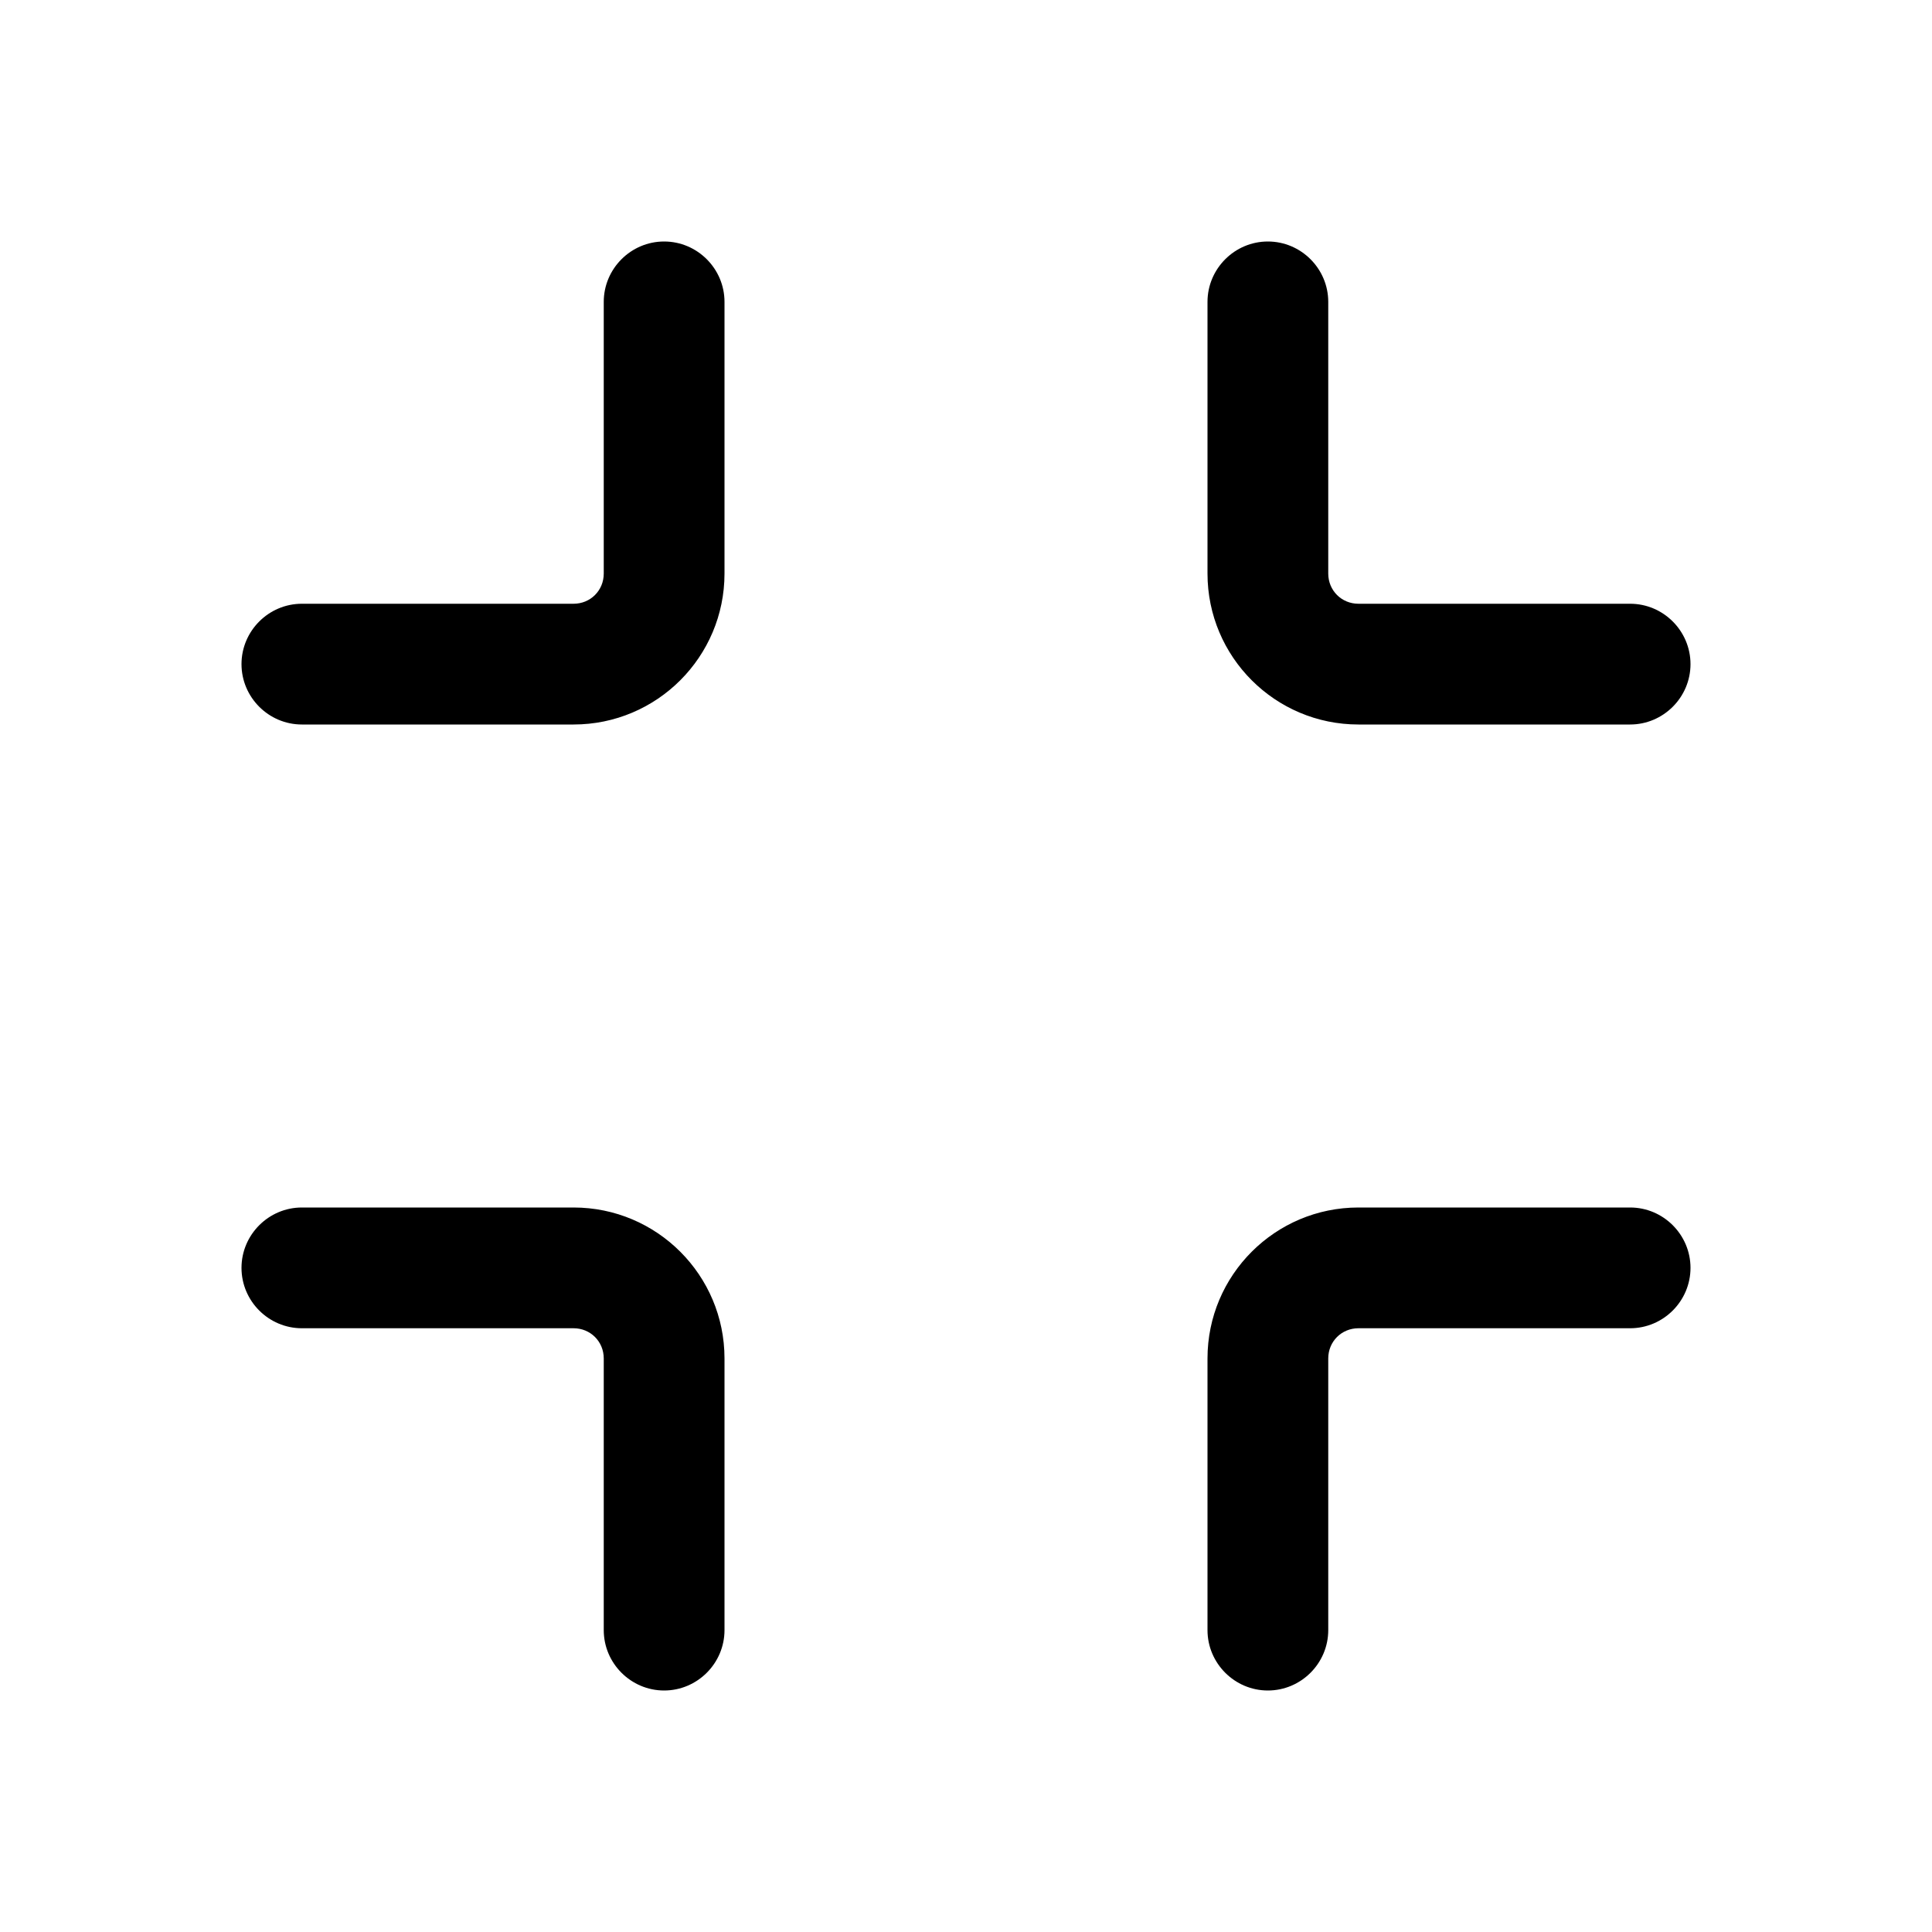
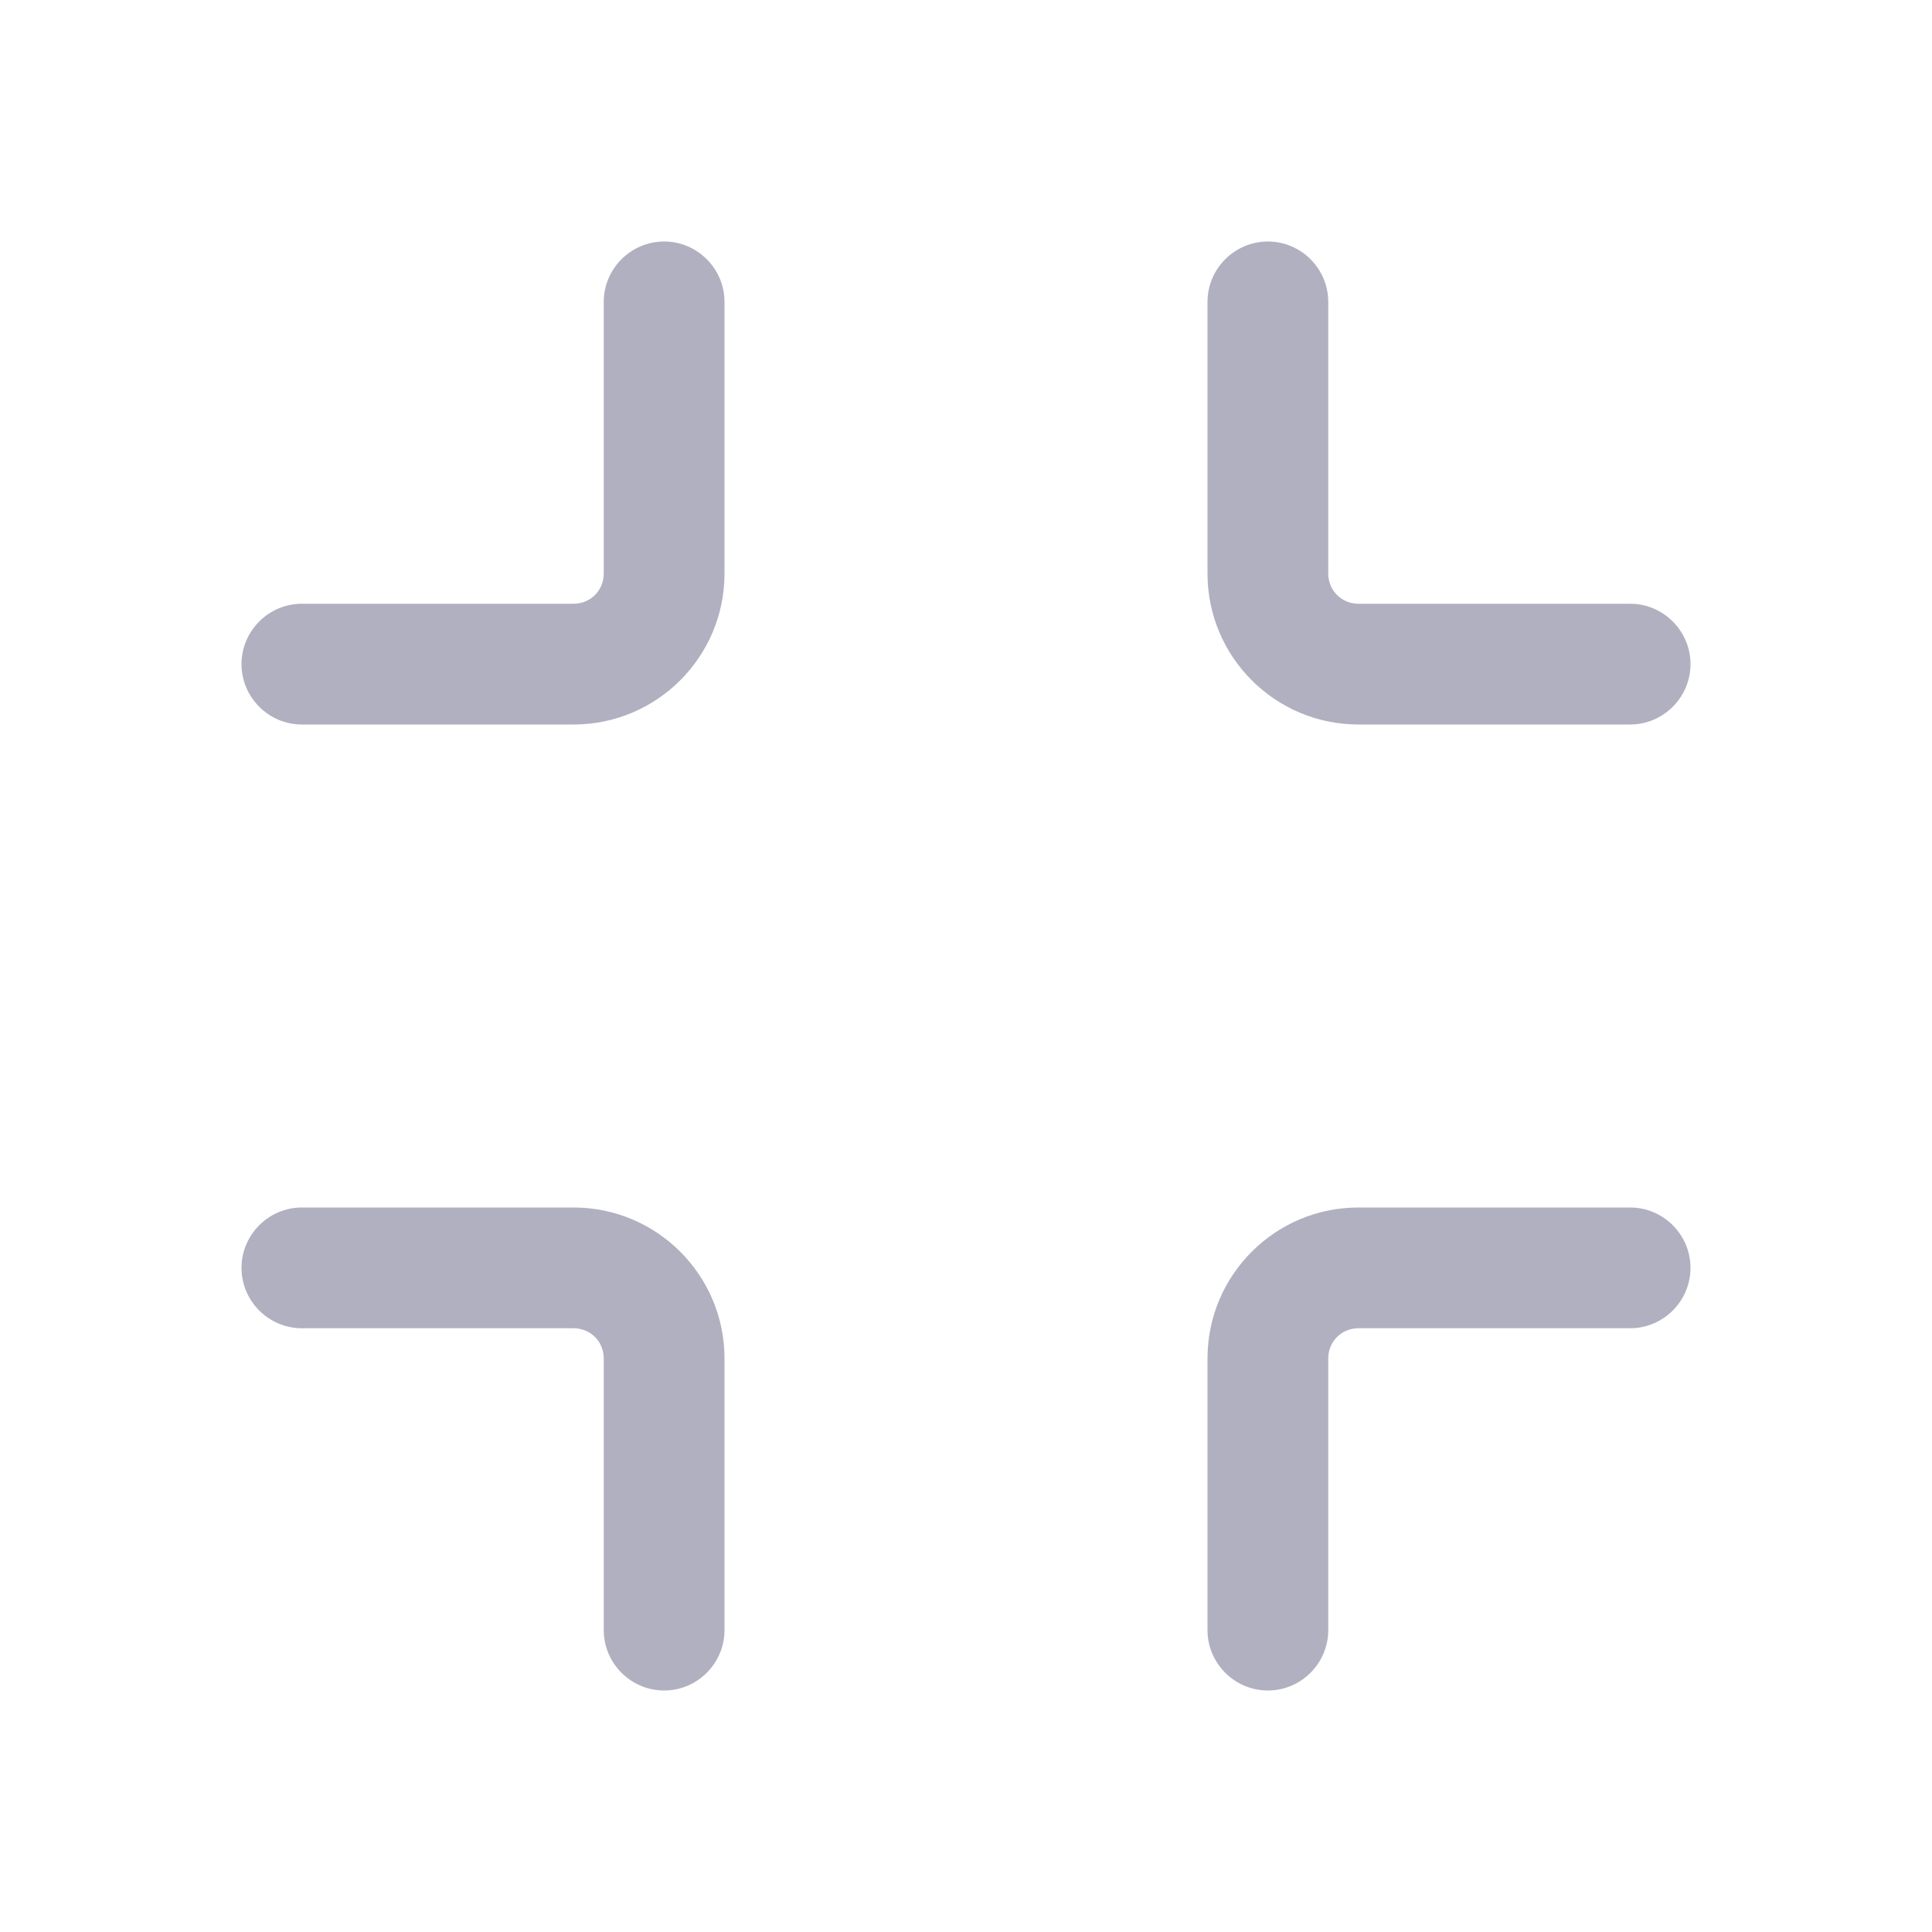
<svg xmlns="http://www.w3.org/2000/svg" id="Minimize" viewBox="0 0 32 32" height="20px" width="20px">
-   <path d="M11,4c-.55,0-1,.45-1,1v4.5c0,.28-.22.5-.5.5h-4.5c-.55,0-1,.45-1,1s.45,1,1,1h4.5c1.38,0,2.5-1.12,2.5-2.5v-4.5c0-.55-.45-1-1-1Z" />
-   <path d="M22.5,12h4.5c.55,0,1-.45,1-1s-.45-1-1-1h-4.5c-.28,0-.5-.22-.5-.5v-4.5c0-.55-.45-1-1-1s-1,.45-1,1v4.5c0,1.38,1.12,2.5,2.5,2.5Z" />
-   <path d="M9.5,20h-4.5c-.55,0-1,.45-1,1s.45,1,1,1h4.5c.28,0,.5.22.5.5v4.5c0,.55.45,1,1,1s1-.45,1-1v-4.5c0-1.38-1.12-2.5-2.5-2.5Z" />
-   <path d="M27,20h-4.5c-1.38,0-2.5,1.12-2.5,2.5v4.5c0,.55.45,1,1,1s1-.45,1-1v-4.5c0-.28.22-.5.5-.5h4.5c.55,0,1-.45,1-1s-.45-1-1-1Z" />
+   <path d="M11,4c-.55,0-1,.45-1,1v4.5c0,.28-.22.5-.5.5h-4.5c-.55,0-1,.45-1,1s.45,1,1,1h4.5c1.38,0,2.5-1.12,2.5-2.5v-4.5c0-.55-.45-1-1-1Z" fill="#b0b0c0" />
+   <path d="M22.5,12h4.5c.55,0,1-.45,1-1s-.45-1-1-1h-4.5c-.28,0-.5-.22-.5-.5v-4.5c0-.55-.45-1-1-1s-1,.45-1,1v4.5c0,1.38,1.12,2.5,2.5,2.5Z" fill="#b0b0c0" />
+   <path d="M9.5,20h-4.5c-.55,0-1,.45-1,1s.45,1,1,1h4.5c.28,0,.5.22.5.5v4.5c0,.55.45,1,1,1s1-.45,1-1v-4.5c0-1.38-1.12-2.5-2.5-2.5Z" fill="#b0b0c0" />
+   <path d="M27,20h-4.5c-1.38,0-2.5,1.12-2.5,2.5v4.5c0,.55.45,1,1,1s1-.45,1-1v-4.5c0-.28.22-.5.5-.5h4.5c.55,0,1-.45,1-1s-.45-1-1-1Z" fill="#b0b0c0" />
</svg>
